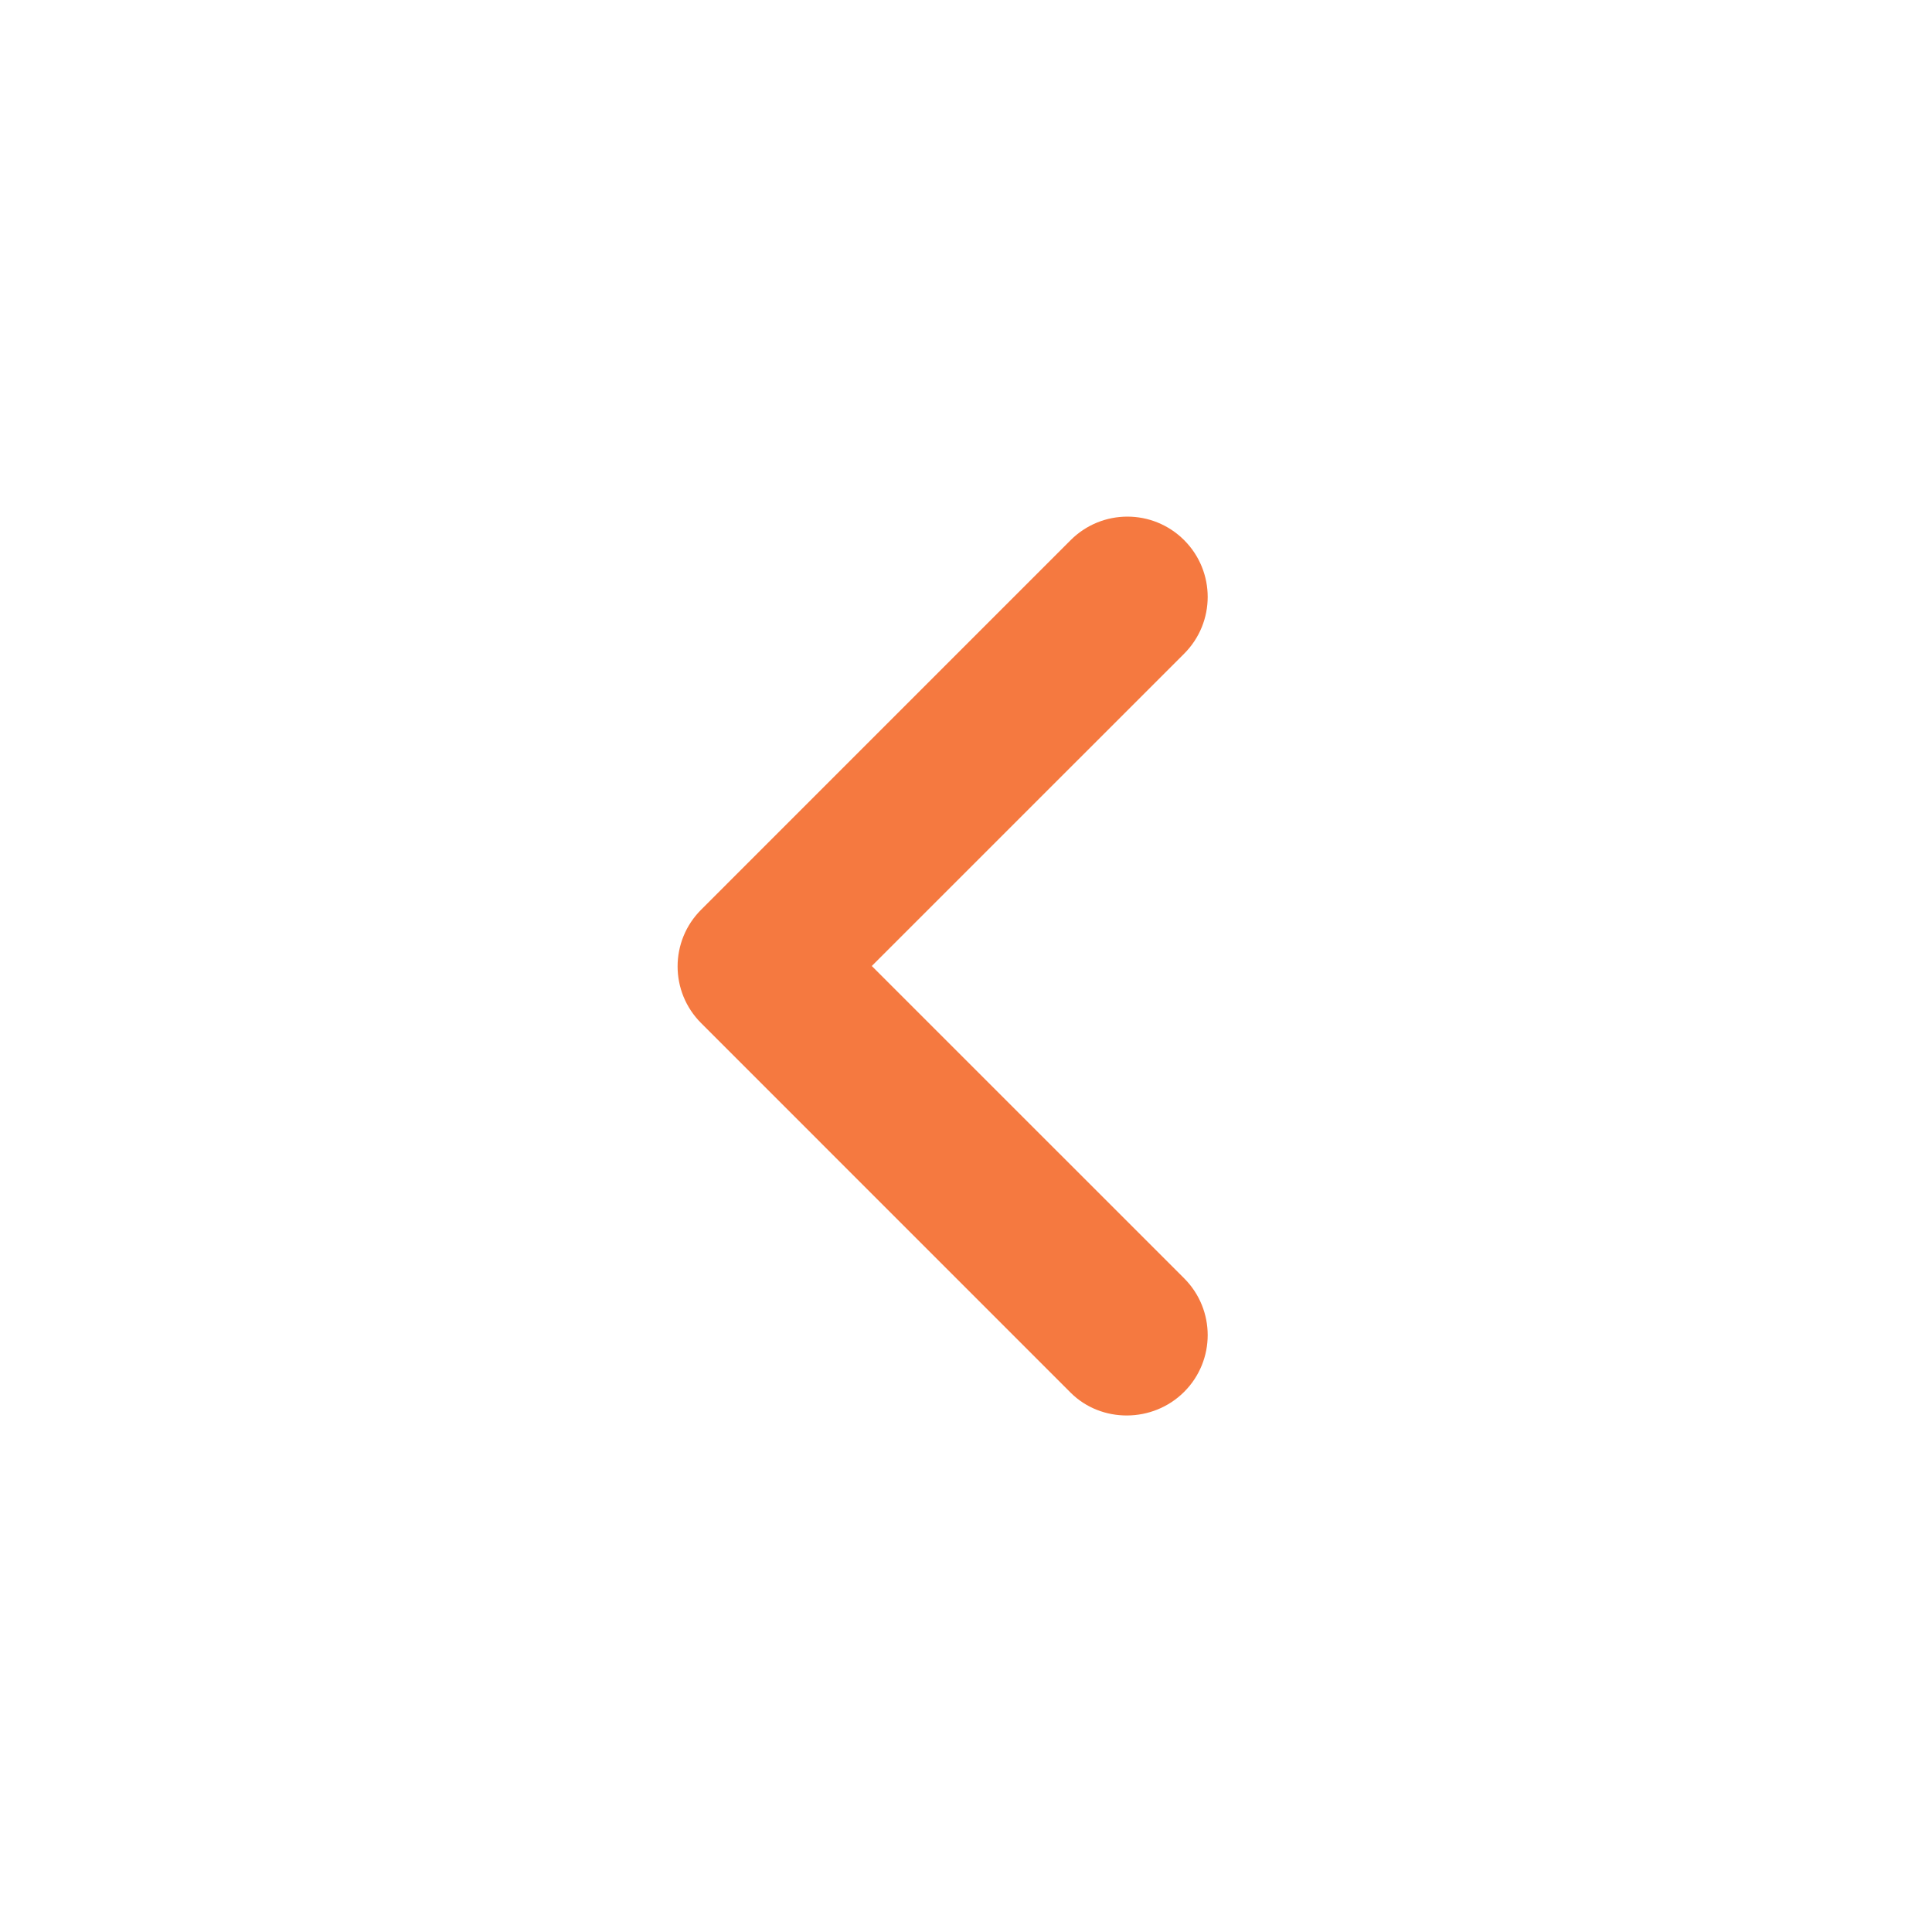
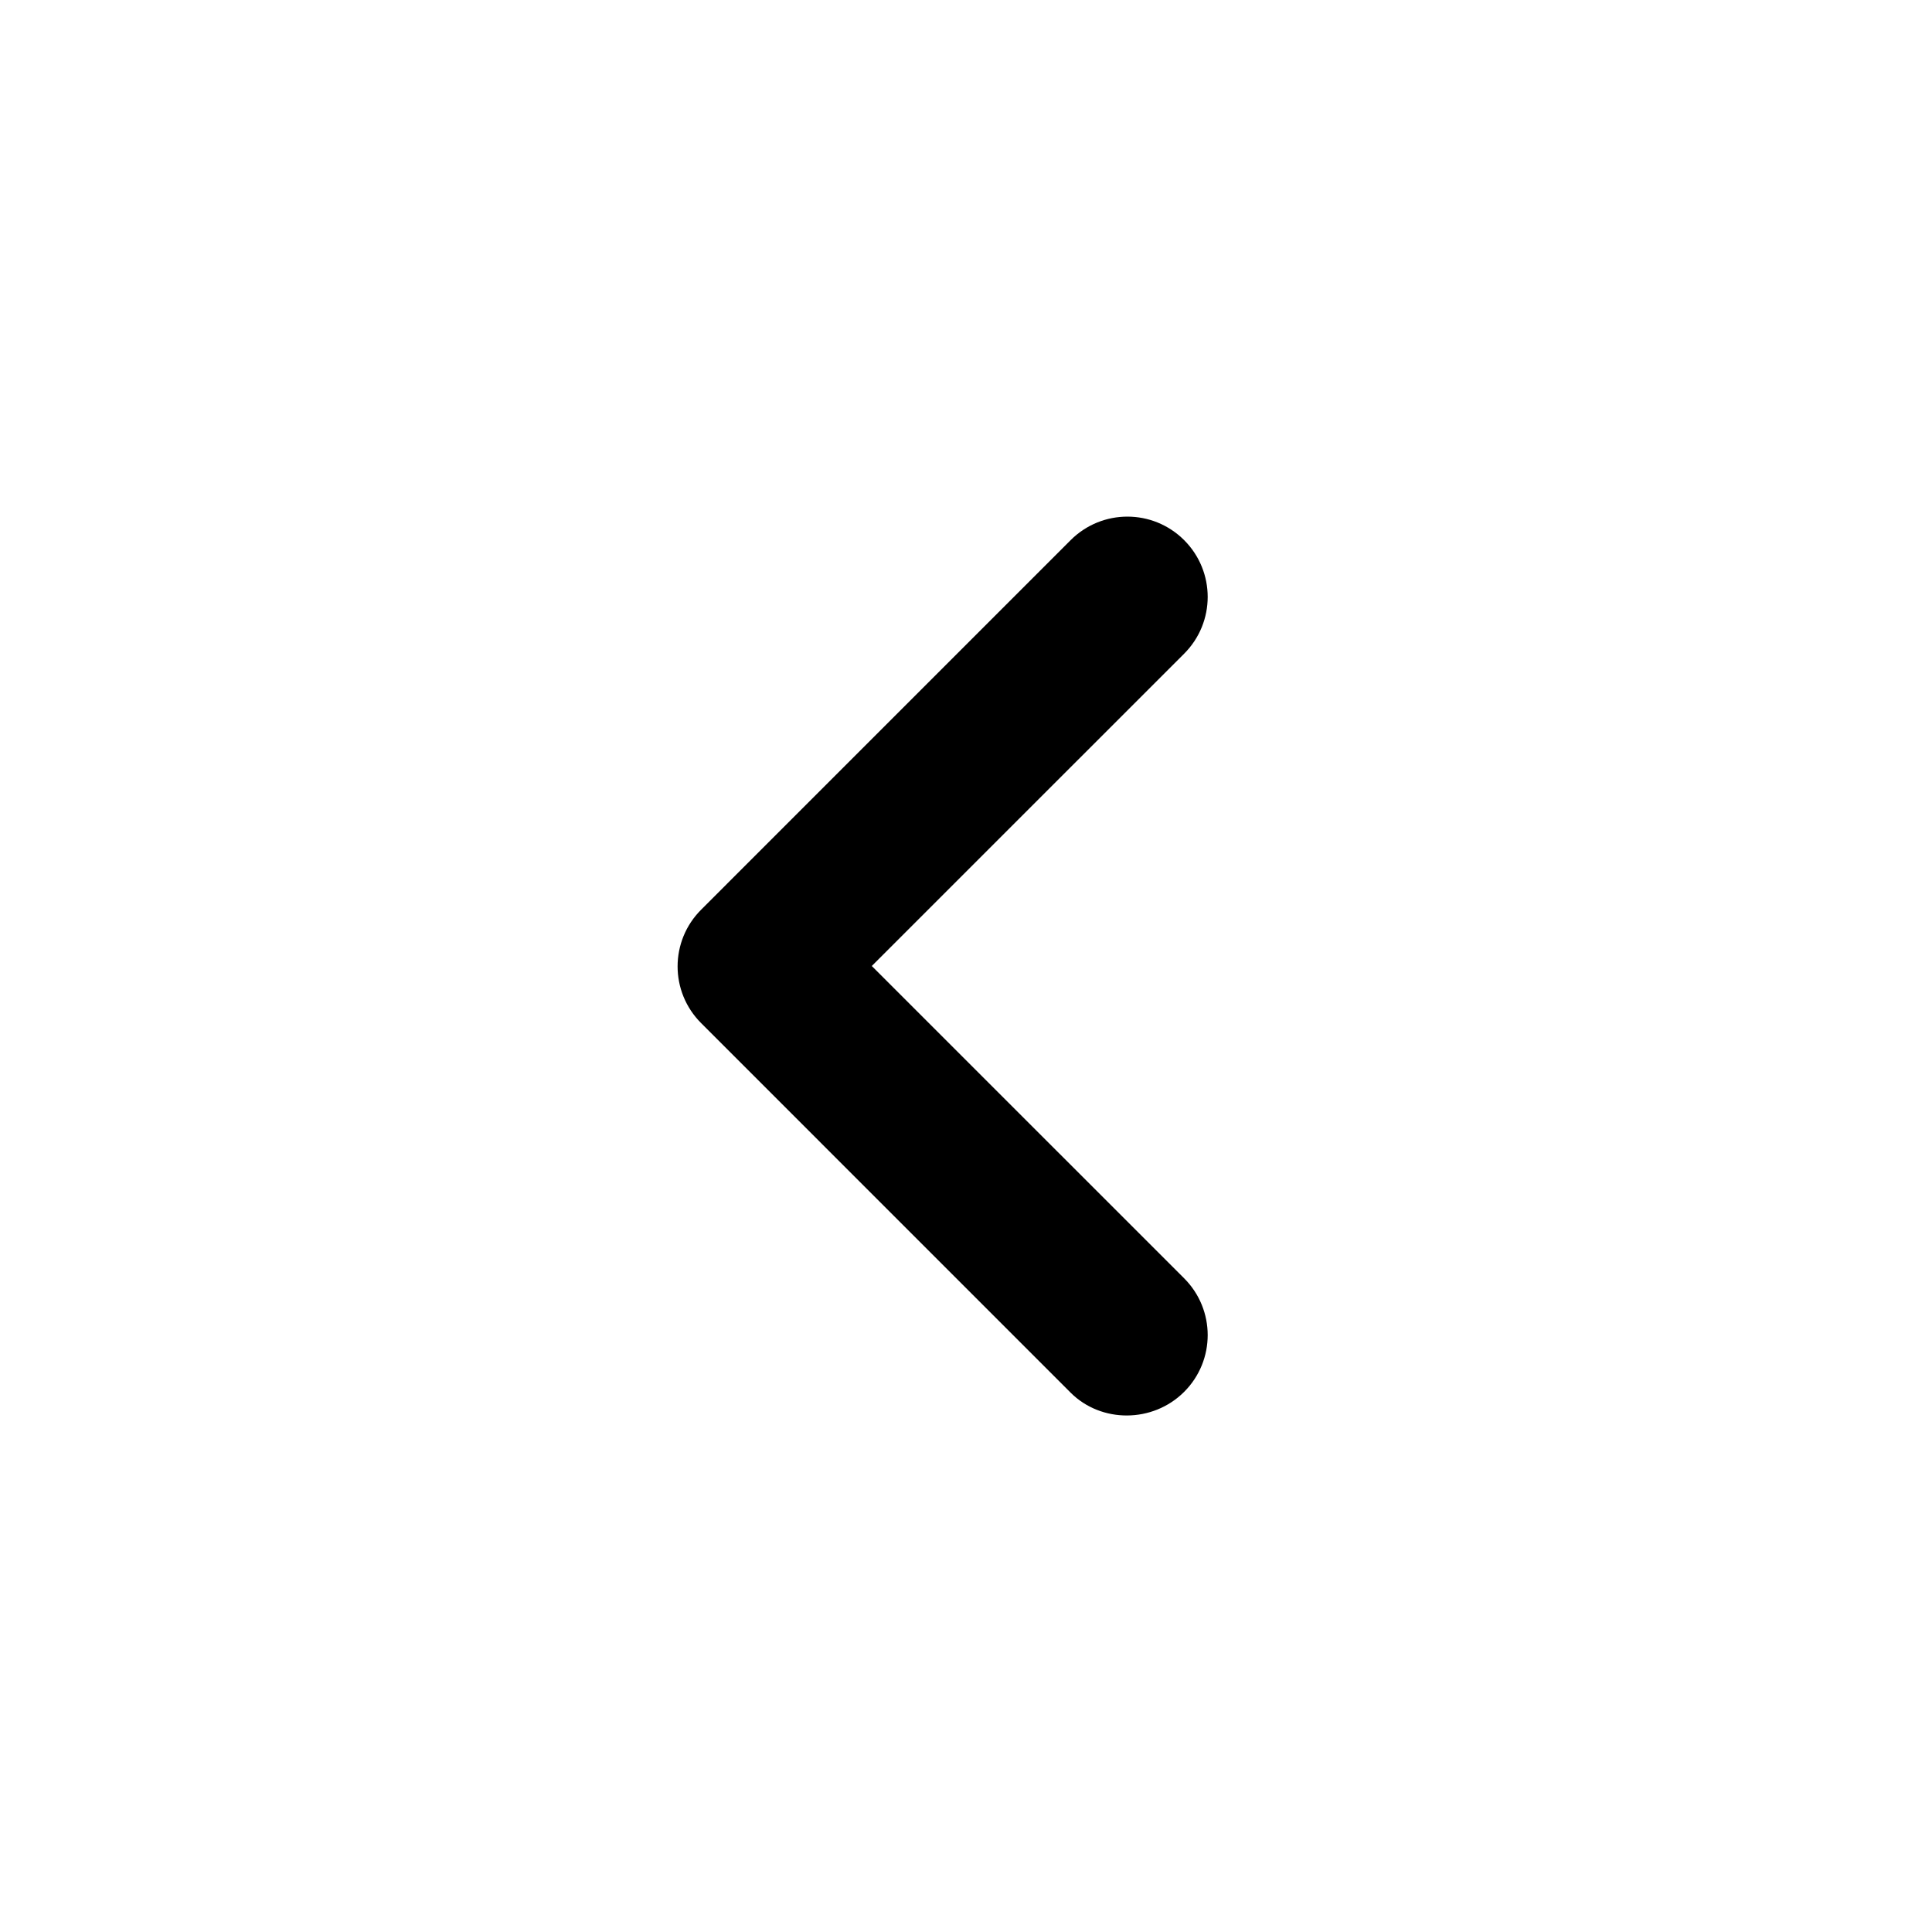
- <svg xmlns="http://www.w3.org/2000/svg" viewBox="0 0 38 38" fill="none">
-   <path d="M23.291 27.376C23.908 26.758 23.908 25.761 23.291 25.143L17.147 19L23.291 12.857C23.908 12.239 23.908 11.242 23.291 10.624C22.673 10.007 21.676 10.007 21.058 10.624L13.791 17.892C13.173 18.509 13.173 19.507 13.791 20.124L21.058 27.392C21.66 27.993 22.673 27.993 23.291 27.376Z" fill="#F57940" />
+ <svg xmlns="http://www.w3.org/2000/svg" viewBox="0 0 38 38">
+   <path d="M23.291 27.376C23.908 26.758 23.908 25.761 23.291 25.143L17.147 19L23.291 12.857C23.908 12.239 23.908 11.242 23.291 10.624C22.673 10.007 21.676 10.007 21.058 10.624L13.791 17.892C13.173 18.509 13.173 19.507 13.791 20.124L21.058 27.392C21.66 27.993 22.673 27.993 23.291 27.376Z" />
</svg>
